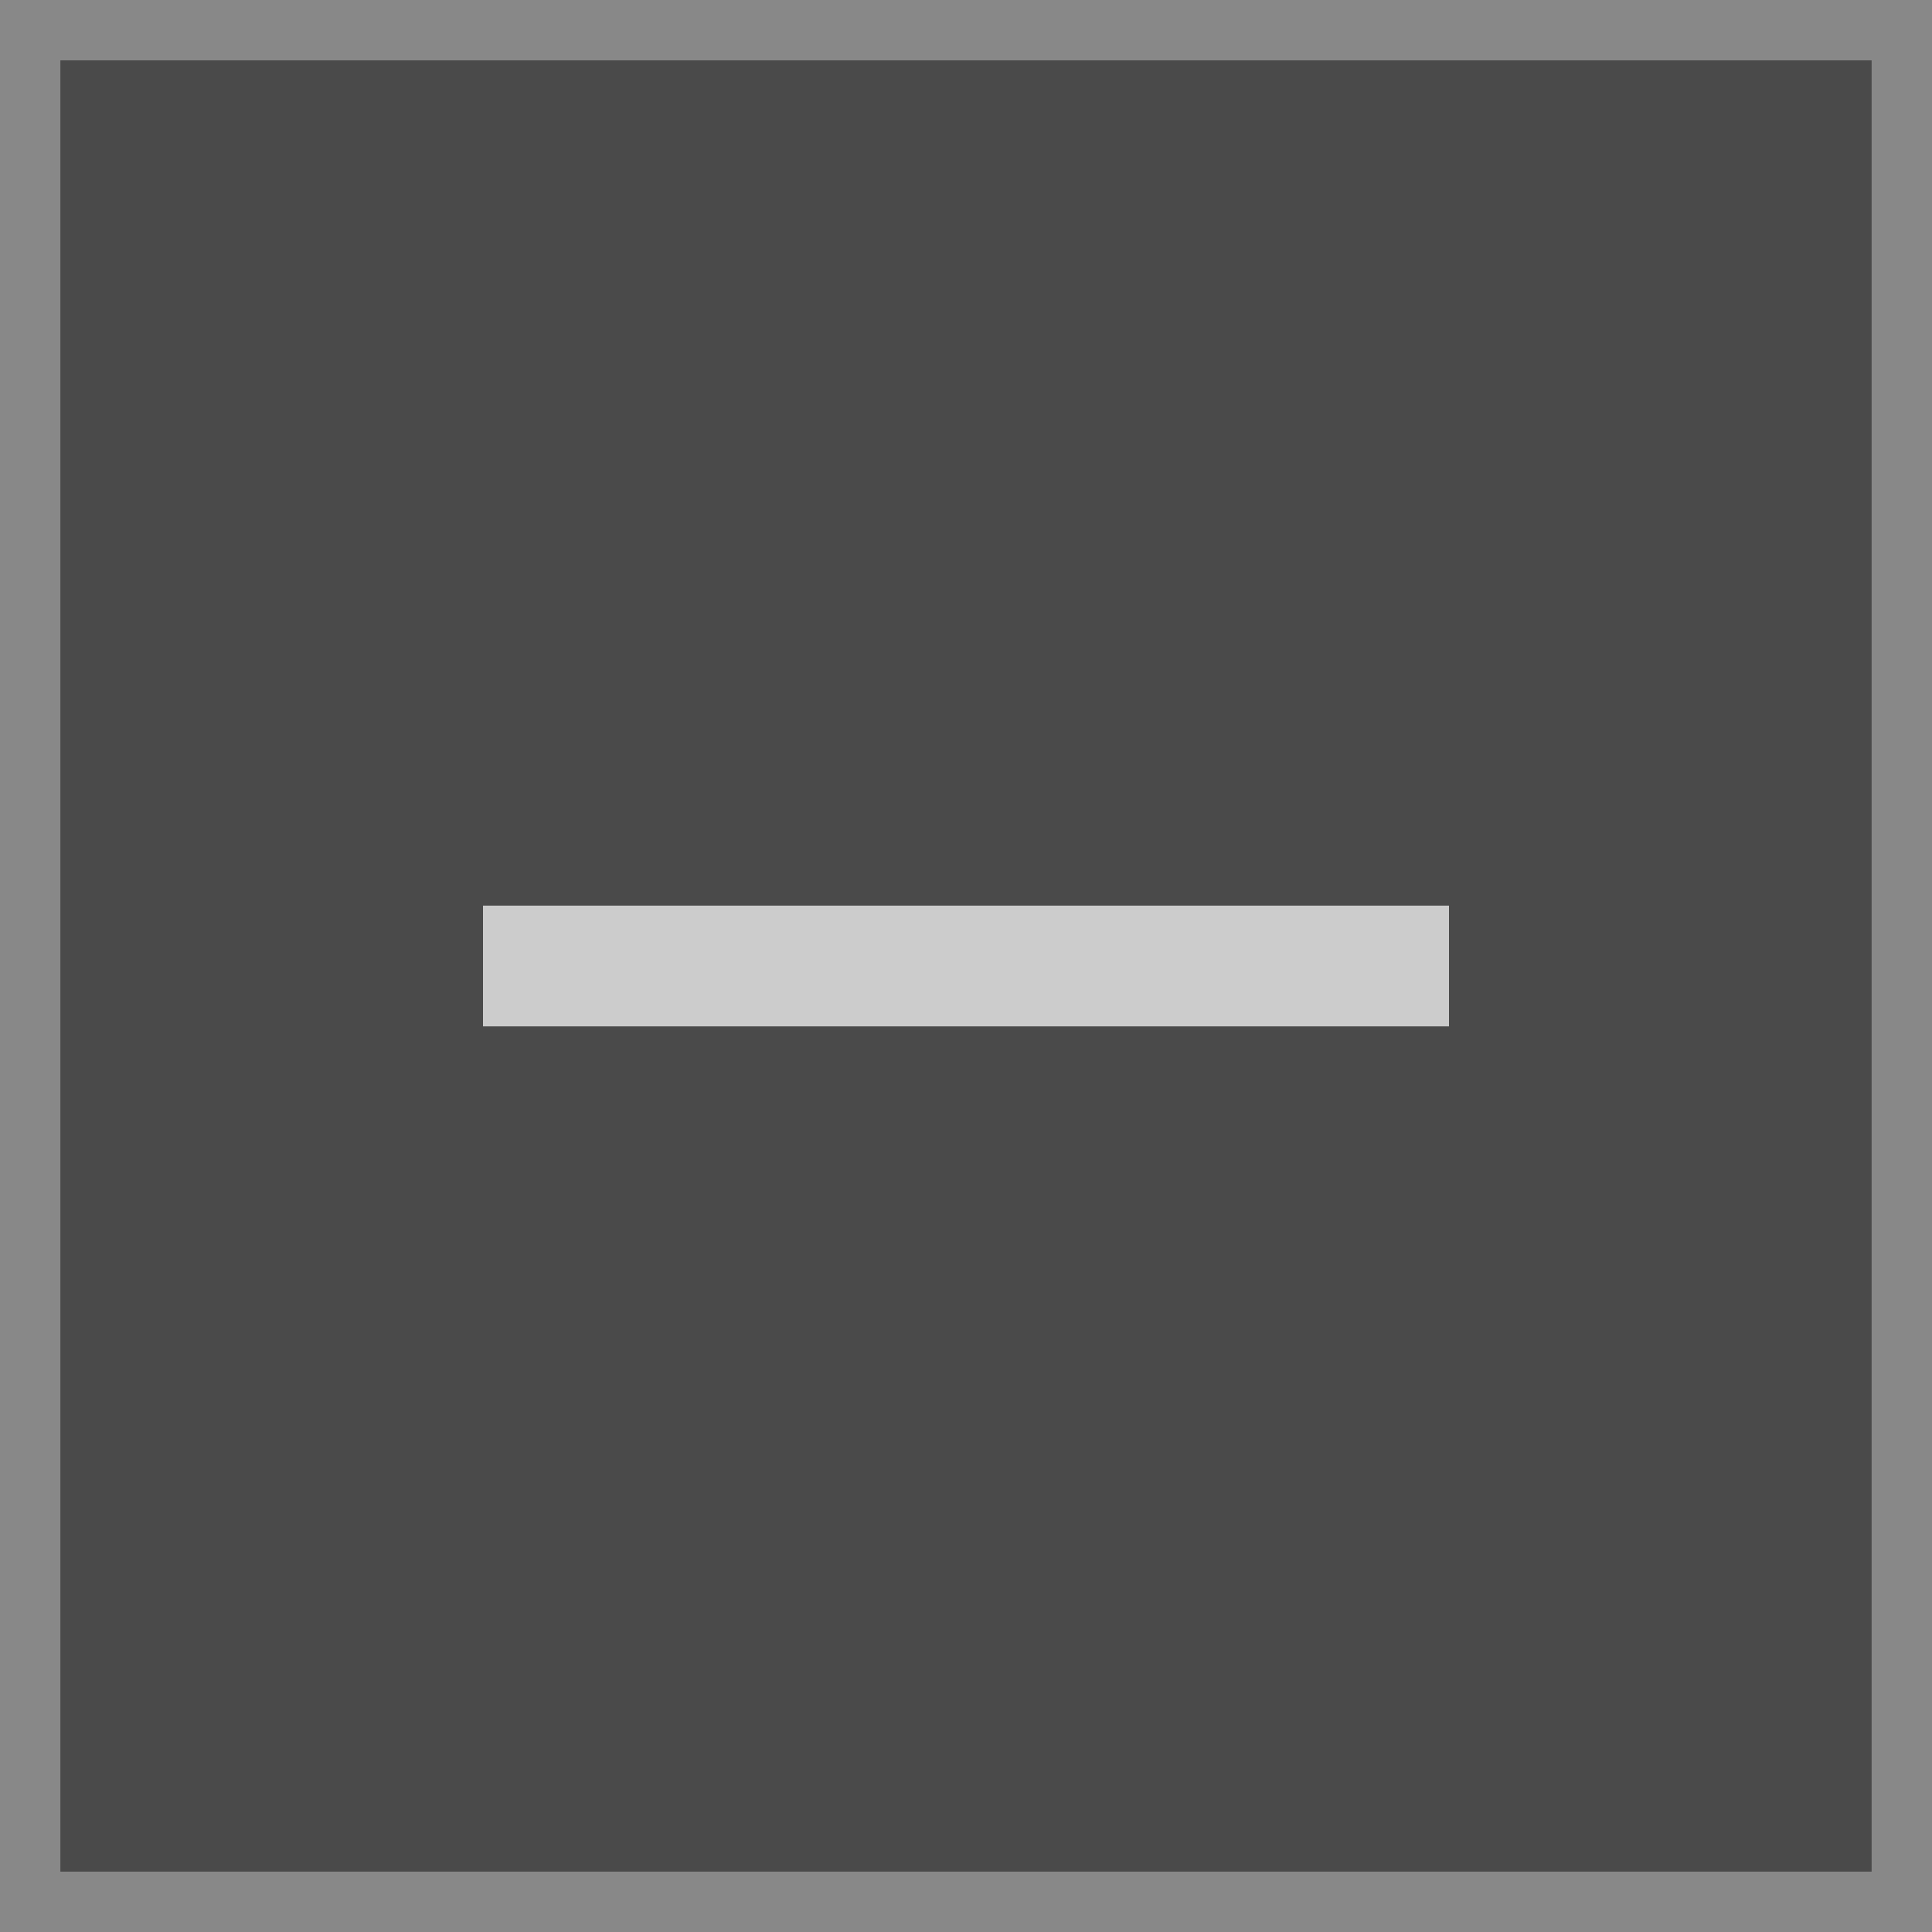
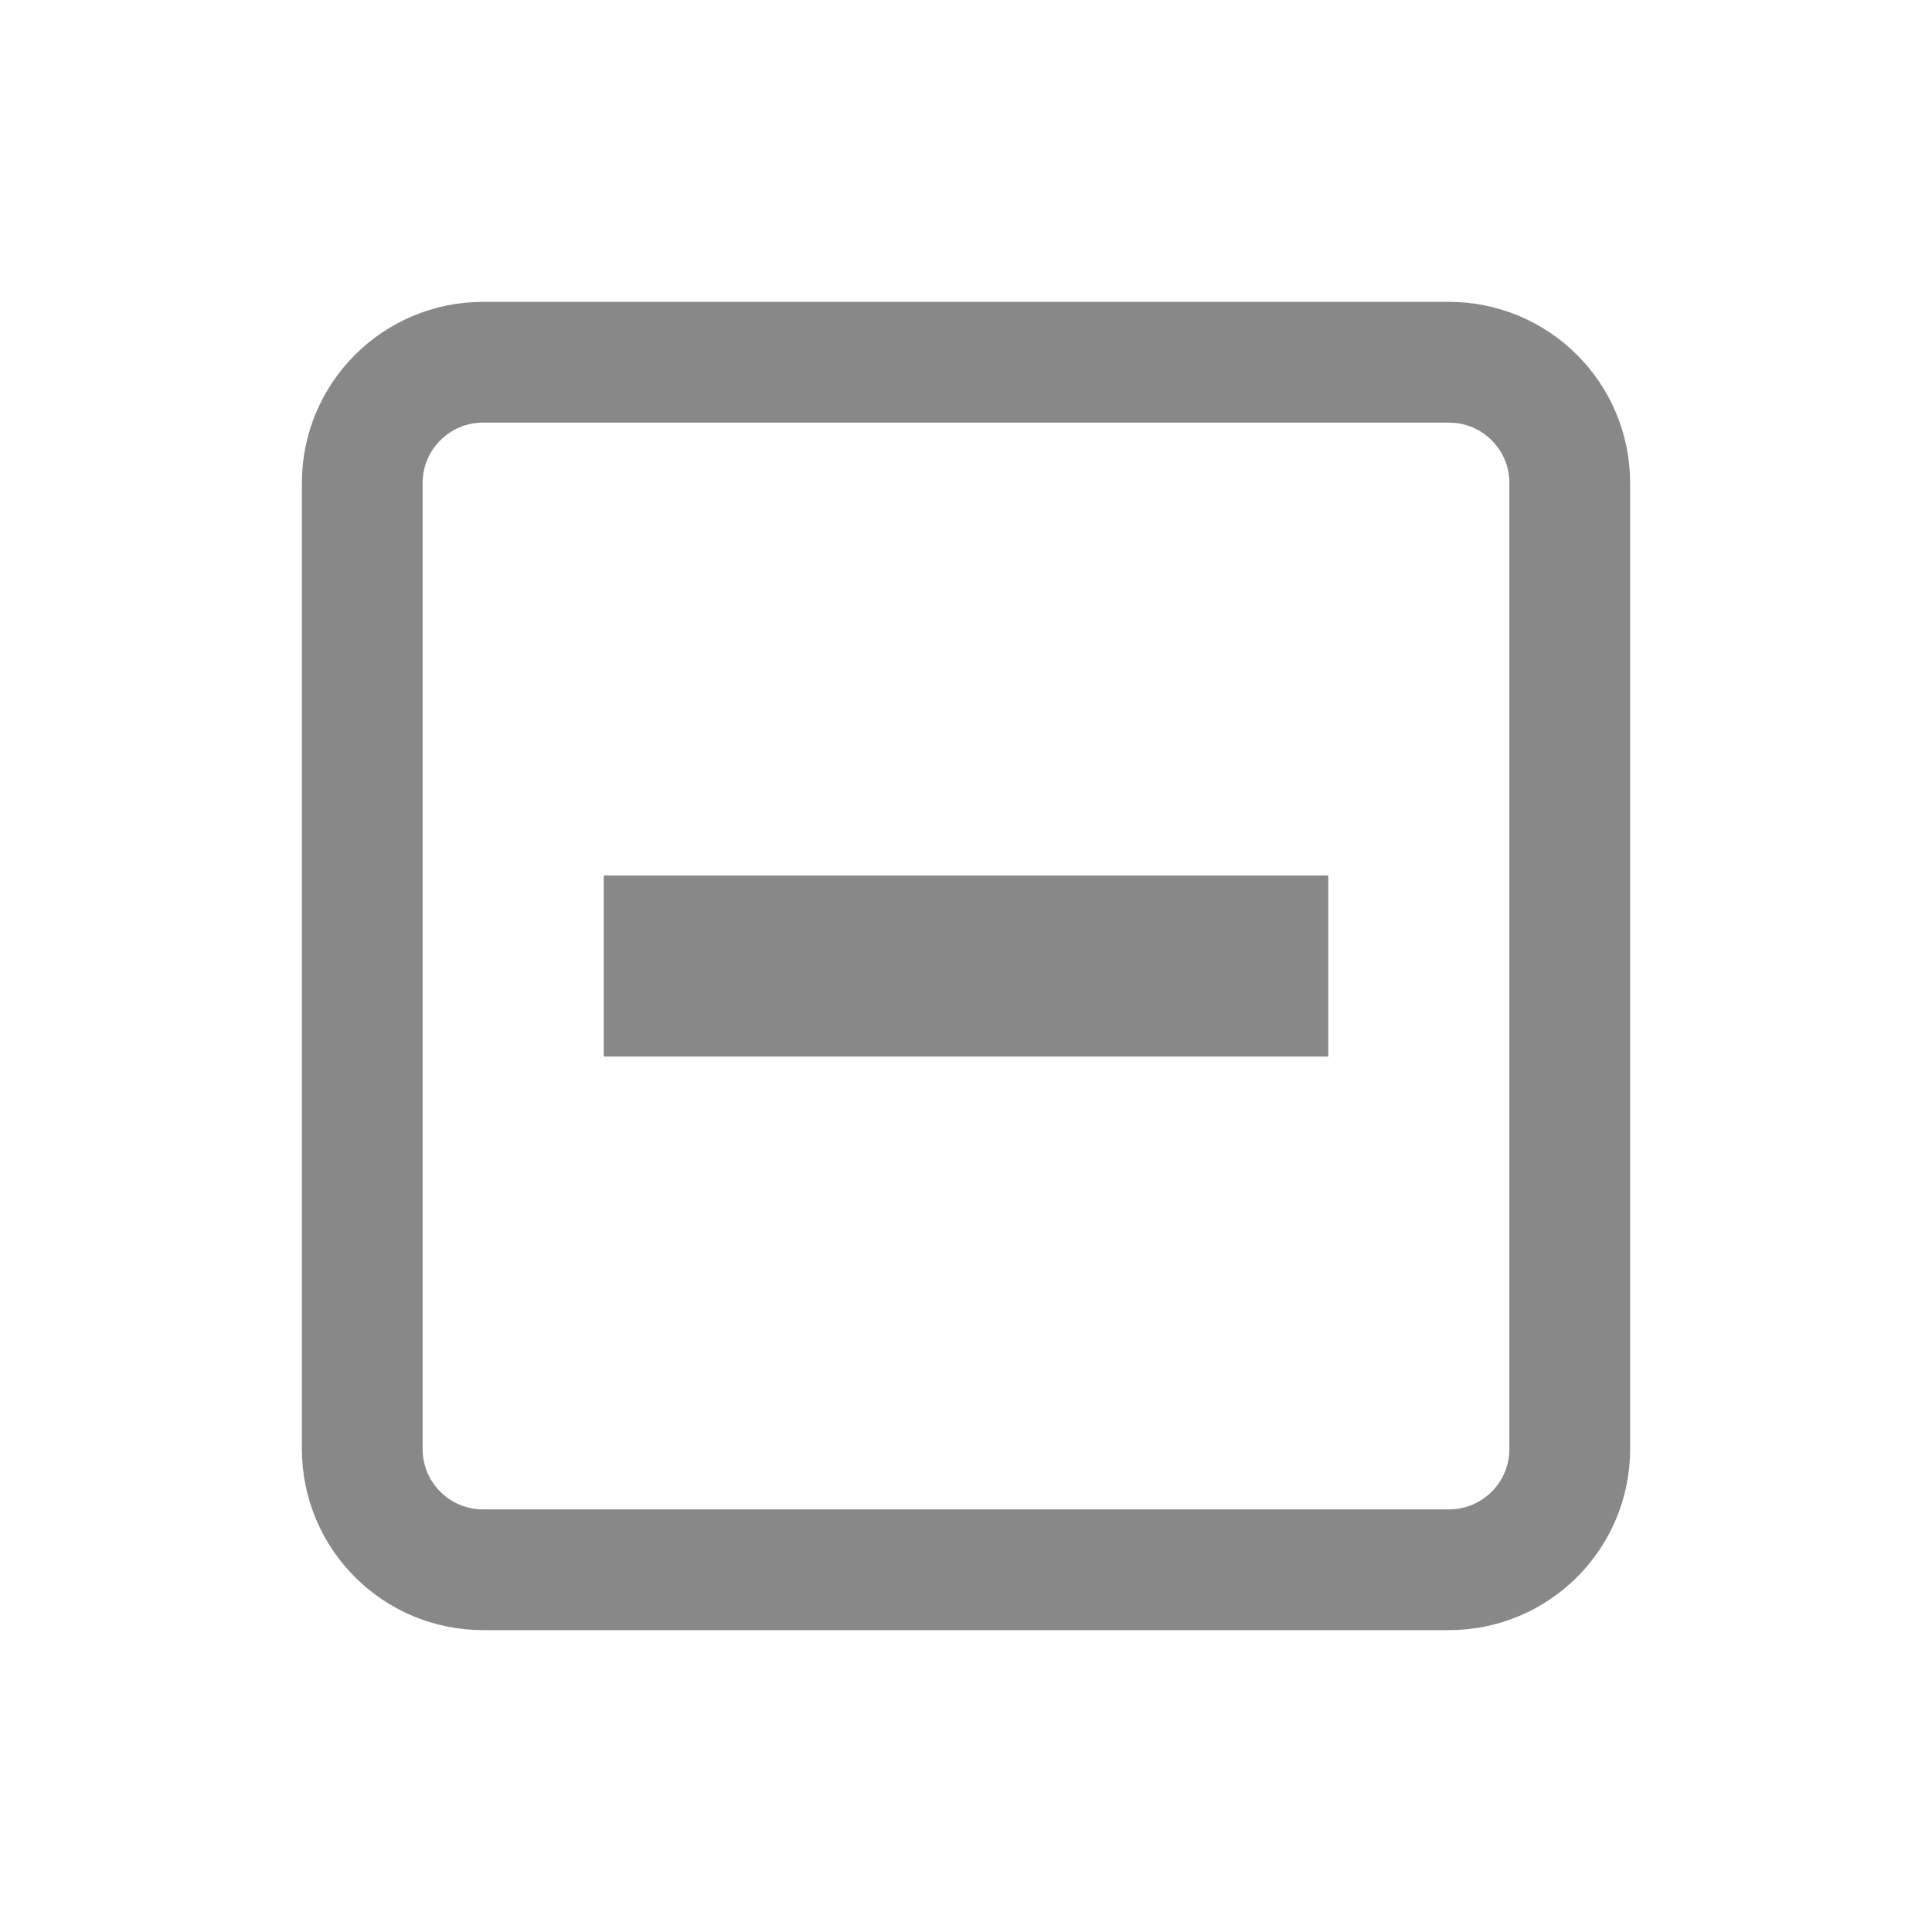
- <svg xmlns="http://www.w3.org/2000/svg" width="16" height="16" viewBox="0 0 16 16">
-   <rect x="0" y="0" width="16" height="16" fill="#4a4a4a" stroke="#888888" stroke-width="1" />
-   <line x1="4" y1="8" x2="12" y2="8" stroke="#cccccc" stroke-width="1" />
+ <svg xmlns="http://www.w3.org/2000/svg" width="16" height="16" viewBox="0 0 16 16" fill="none">
+   <rect x="3" y="3" width="10" height="10" rx="1" stroke="#888888" stroke-width="1" fill="none" />
+   <line x1="5" y1="8" x2="11" y2="8" stroke="#888888" stroke-width="1.5" />
</svg>
